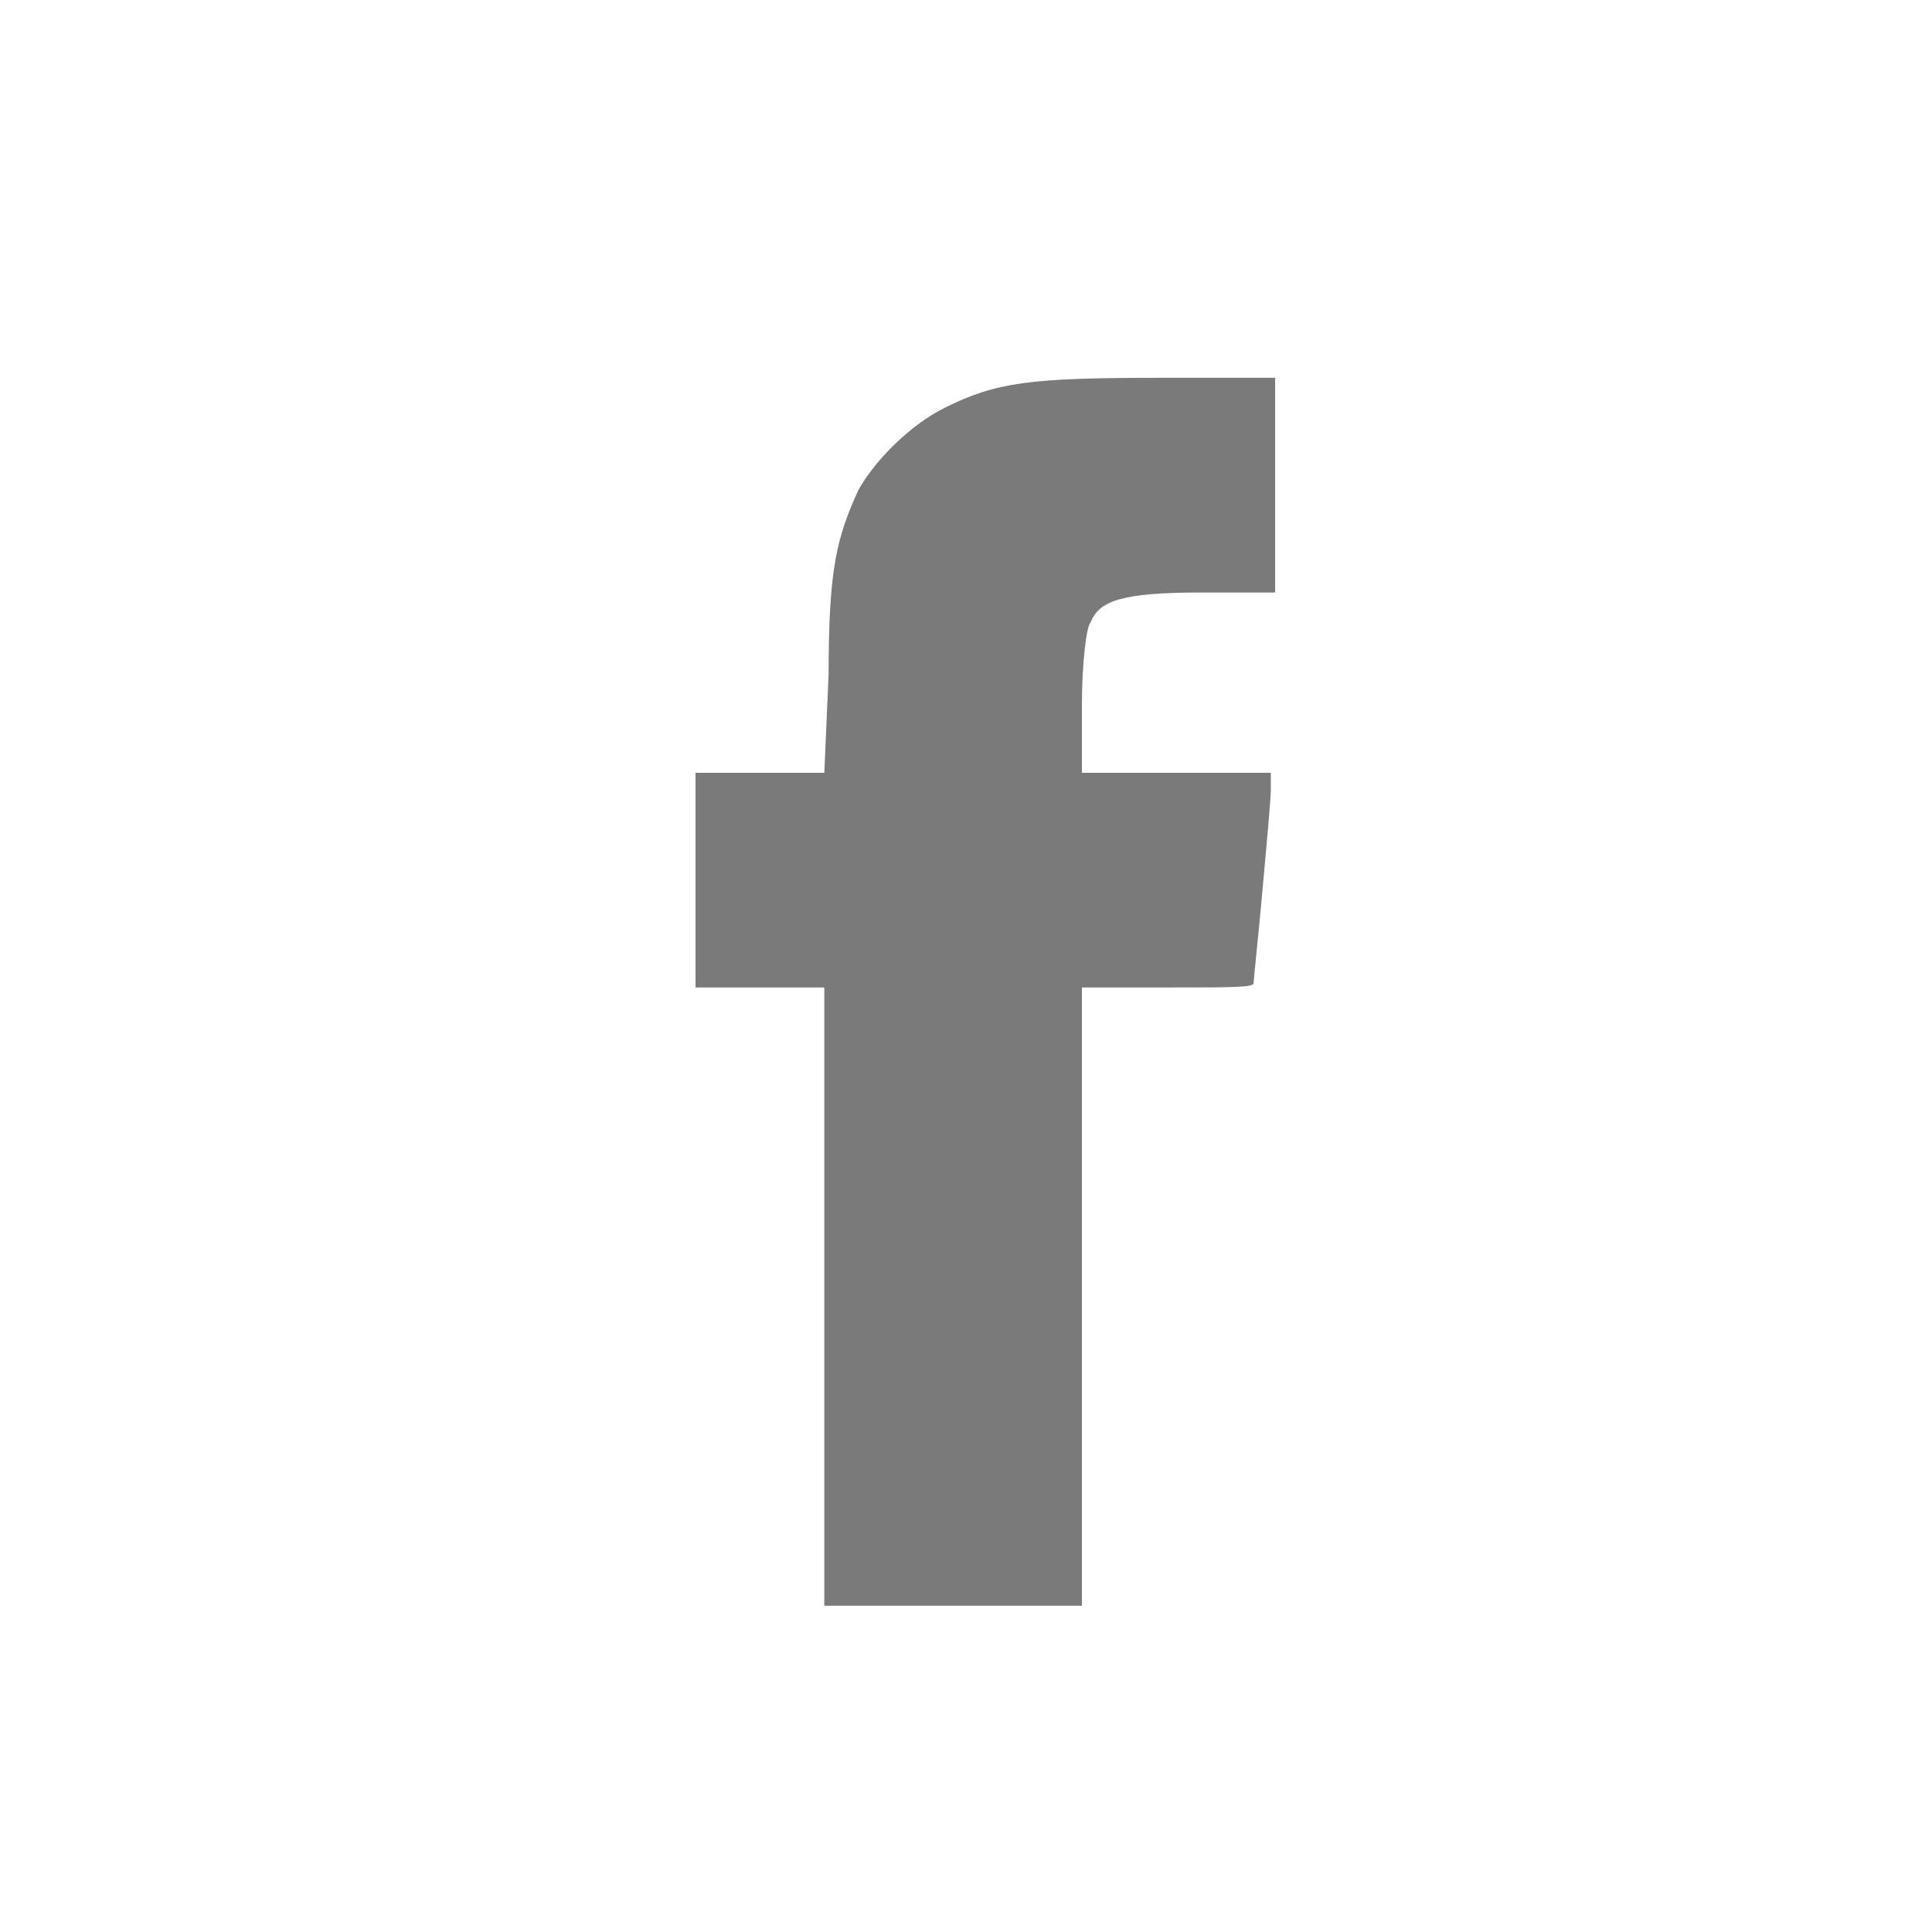
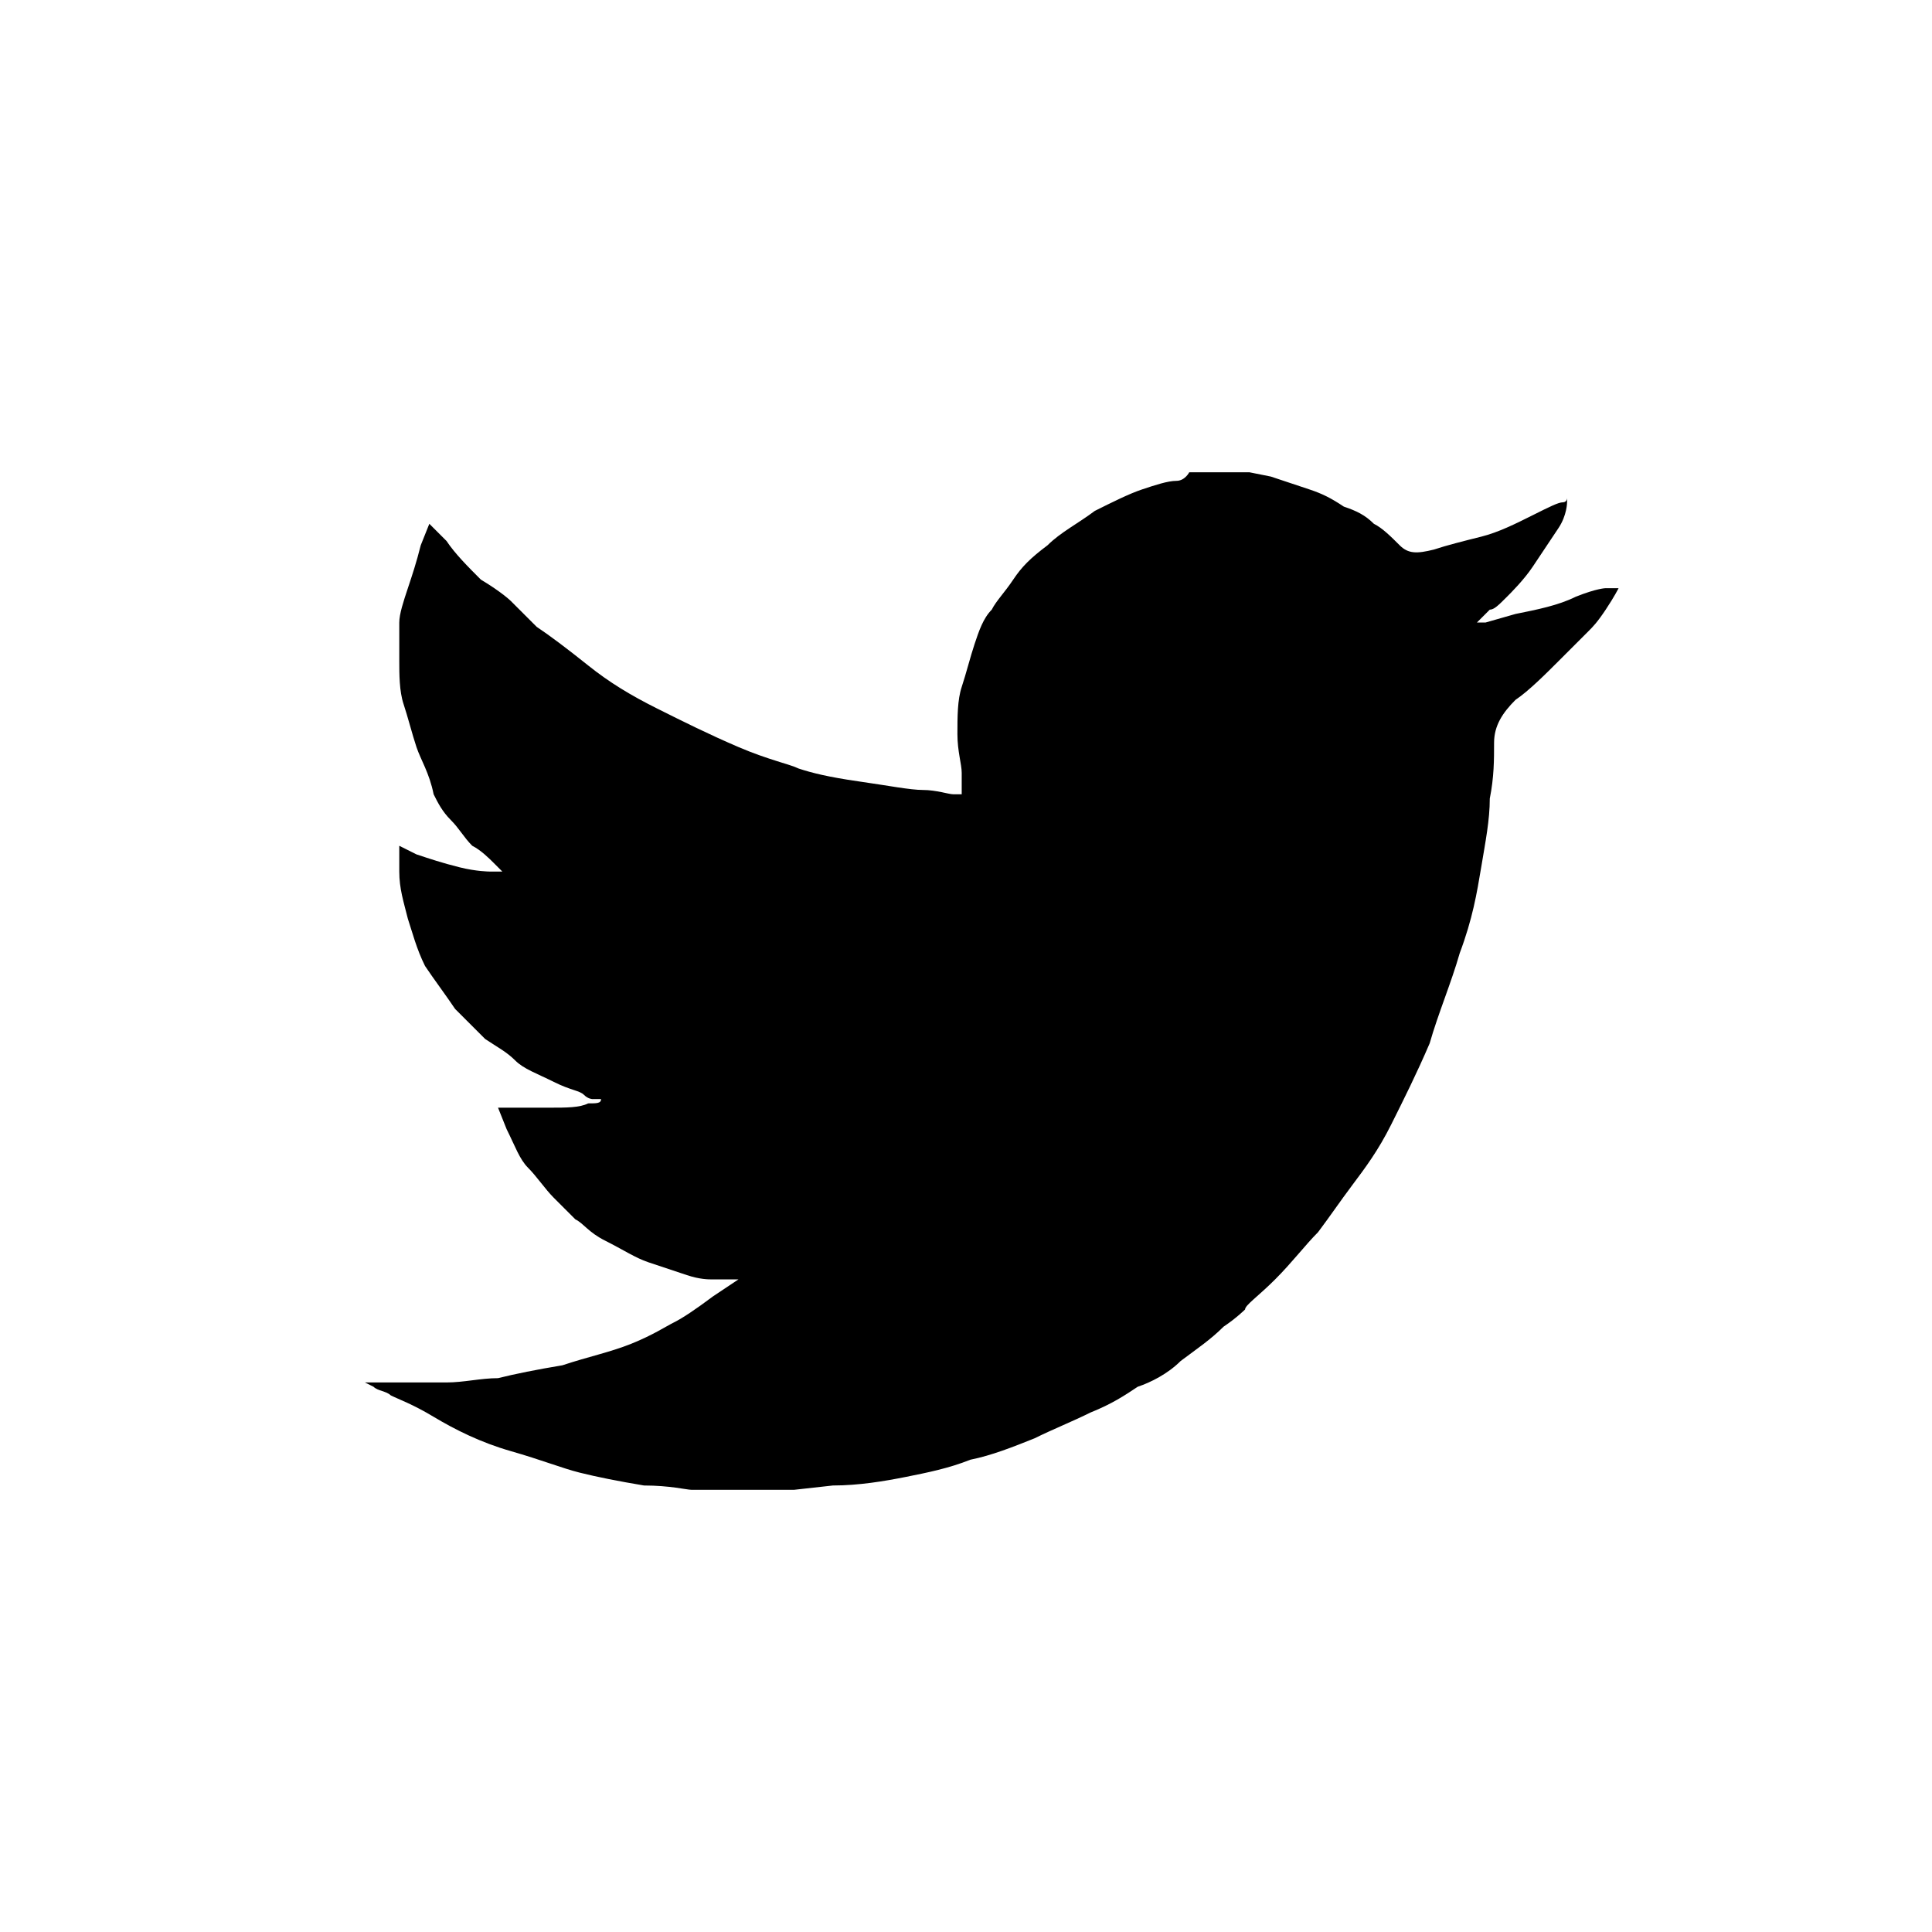
<svg xmlns="http://www.w3.org/2000/svg" width="45px" height="45px" viewBox="0 0 45 45" version="1.1">
  <defs />
  <g id="Page-1" stroke="none" stroke-width="1" fill="none" fill-rule="evenodd">
-     <g id="Artboard-3" fill-rule="nonzero" fill="#7A7A7A">
-       <g id="svg+xml" transform="translate(16, 8)">
+     <g id="Artboard-3-Copy-3" fill-rule="nonzero" fill="#000">
+       <g id="svg+xml" transform="translate(8, 11)">
        <g id="Calque_1">
          <g id="Group">
-             <path d="M9.2,22.2 L9.2,15 L11.2,15 C12.7,15 13.2,15 13.2,14.9 C13.2,14.8 13.3,13.9 13.4,12.8 C13.5,11.7 13.6,10.6 13.6,10.4 L13.6,10 L11.4,10 L9.2,10 L9.2,8.4 C9.2,7.5 9.3,6.6 9.4,6.5 C9.6,6 10.1,5.8 12,5.8 L13.7,5.8 L13.7,3.3 L13.7,0.8 L11,0.8 C8,0.8 7.2,0.9 6,1.5 C5.2,1.9 4.4,2.7 4,3.4 C3.5,4.5 3.3,5.2 3.3,7.7 L3.2,10 L1.7,10 L0.2,10 L0.2,12.5 L0.2,15 L1.7,15 L3.2,15 L3.2,22.2 L3.2,29.4 L6.2,29.4 L9.2,29.4 L9.2,22.2 Z" id="Shape" />
+             <path d="M19.7,0 L19.7,0 L20.4,0 L21.1,0 L21.6,0.1 C21.9,0.2 22.2,0.3 22.5,0.4 C22.8,0.5 23,0.6 23.3,0.8 C23.6,0.9 23.8,1 24,1.2 C24.2,1.3 24.4,1.5 24.6,1.7 C24.8,1.9 25,1.9 25.4,1.8 C25.7,1.7 26.1,1.6 26.5,1.5 C26.9,1.4 27.3,1.2 27.7,1 C28.1,0.8 28.3,0.7 28.4,0.7 C28.5,0.7 28.5,0.6 28.5,0.6 L28.5,0.6 L28.5,0.6 L28.5,0.6 L28.5,0.6 L28.5,0.6 L28.5,0.6 L28.5,0.6 L28.5,0.6 L28.5,0.6 L28.5,0.6 L28.5,0.6 L28.5,0.6 L28.5,0.6 L28.5,0.6 L28.5,0.6 L28.5,0.6 L28.5,0.6 L28.5,0.6 L28.5,0.7 C28.5,0.7 28.5,1 28.3,1.3 C28.1,1.6 27.9,1.9 27.7,2.2 C27.5,2.5 27.2,2.8 27.1,2.9 C26.9,3.1 26.8,3.2 26.7,3.2 C26.6,3.3 26.6,3.3 26.5,3.4 L26.4,3.5 L26.4,3.5 L26.4,3.5 L26.4,3.5 L26.4,3.5 L26.4,3.5 L26.4,3.5 L26.4,3.5 L26.4,3.5 L26.4,3.5 L26.4,3.5 L26.4,3.5 L26.4,3.5 L26.4,3.5 L26.4,3.5 L26.4,3.5 L26.4,3.5 L26.5,3.5 L26.6,3.5 L27.3,3.3 C27.8,3.2 28.3,3.1 28.7,2.9 C29.2,2.7 29.4,2.7 29.4,2.7 L29.5,2.7 L29.5,2.7 L29.5,2.7 L29.5,2.7 L29.5,2.7 L29.5,2.7 L29.6,2.7 L29.7,2.7 L29.7,2.7 L29.7,2.7 L29.7,2.7 L29.7,2.7 L29.7,2.7 L29.7,2.7 L29.7,2.7 L29.7,2.7 L29.7,2.7 L29.7,2.7 L29.7,2.7 L29.7,2.7 L29.7,2.7 L29.7,2.7 L29.7,2.7 L29.7,2.7 L29.7,2.7 C29.7,2.7 29.6,2.9 29.4,3.2 C29.2,3.5 29.1,3.6 29,3.7 C29,3.7 29,3.7 28.9,3.8 C28.9,3.8 28.7,4 28.3,4.4 C28,4.7 27.6,5.1 27.3,5.3 C27,5.6 26.8,5.9 26.8,6.3 C26.8,6.7 26.8,7.1 26.7,7.6 C26.7,8.1 26.6,8.6 26.5,9.2 C26.4,9.8 26.3,10.4 26,11.2 C25.8,11.9 25.5,12.6 25.3,13.3 C25,14 24.7,14.6 24.4,15.2 C24.1,15.8 23.8,16.2 23.5,16.6 C23.2,17 23,17.3 22.7,17.7 C22.4,18 22.1,18.4 21.7,18.8 C21.3,19.2 21,19.4 21,19.5 C21,19.5 20.8,19.7 20.5,19.9 C20.2,20.2 19.9,20.4 19.5,20.7 C19.2,21 18.8,21.2 18.5,21.3 C18.2,21.5 17.9,21.7 17.4,21.9 C17,22.1 16.5,22.3 16.1,22.5 C15.6,22.7 15.1,22.9 14.6,23 C14.1,23.2 13.6,23.3 13.1,23.4 C12.6,23.5 12,23.6 11.4,23.6 L10.5,23.7 L10.5,23.7 L10.5,23.7 L9.6,23.7 L8.7,23.7 L8.7,23.7 L8.7,23.7 L8.5,23.7 L8.1,23.7 C8,23.7 7.6,23.6 7,23.6 C6.4,23.5 5.9,23.4 5.5,23.3 C5.1,23.2 4.6,23 3.9,22.8 C3.2,22.6 2.6,22.3 2.1,22 C1.6,21.7 1.3,21.6 1.1,21.5 C1,21.4 0.8,21.4 0.7,21.3 L0.5,21.2 L0.5,21.2 L0.5,21.2 L0.5,21.2 L0.5,21.2 L0.5,21.2 L0.5,21.2 L0.5,21.2 L0.5,21.2 L0.5,21.2 L0.5,21.2 L0.5,21.2 L0.5,21.2 L0.5,21.2 L0.5,21.2 L0.5,21.2 L0.5,21.2 L0.5,21.2 L0.5,21.2 L0.6,21.2 L1.3,21.2 L2.4,21.2 C2.8,21.2 3.2,21.1 3.6,21.1 C4,21 4.5,20.9 5.1,20.8 C5.7,20.6 6.2,20.5 6.7,20.3 C7.2,20.1 7.5,19.9 7.7,19.8 C7.9,19.7 8.2,19.5 8.6,19.2 L9.2,18.8 L9.2,18.8 L9.2,18.8 L9.2,18.8 L9.2,18.8 L9.2,18.8 L9.2,18.8 L9.2,18.8 L9.2,18.8 L9.2,18.8 L9.2,18.8 L9.2,18.8 L9.2,18.8 L9.2,18.8 L9.2,18.8 L9,18.8 L8.6,18.8 C8.5,18.8 8.3,18.8 8,18.7 C7.7,18.6 7.4,18.5 7.1,18.4 C6.8,18.3 6.5,18.1 6.1,17.9 C5.7,17.7 5.6,17.5 5.4,17.4 C5.3,17.3 5.1,17.1 4.9,16.9 C4.7,16.7 4.5,16.4 4.3,16.2 C4.1,16 4,15.7 3.8,15.3 L3.6,14.8 L3.6,14.8 L3.6,14.8 L3.6,14.8 L3.6,14.8 L3.6,14.8 L3.6,14.8 L3.9,14.8 L4.8,14.8 C5.2,14.8 5.5,14.8 5.7,14.7 C5.9,14.7 6,14.7 6,14.6 L6.1,14.6 L6.2,14.6 L6.3,14.6 L6.3,14.6 L6.3,14.6 L6.3,14.6 L6.3,14.6 L6.2,14.6 L6.1,14.6 L6,14.6 L5.9,14.6 L5.8,14.6 C5.8,14.6 5.7,14.6 5.6,14.5 C5.5,14.4 5.3,14.4 4.9,14.2 C4.5,14 4.2,13.9 4,13.7 C3.8,13.5 3.6,13.4 3.3,13.2 C3.1,13 2.9,12.8 2.6,12.5 C2.4,12.2 2.1,11.8 1.9,11.5 C1.7,11.1 1.6,10.7 1.5,10.4 C1.4,10 1.3,9.7 1.3,9.3 L1.3,8.7 L1.3,8.7 L1.3,8.7 L1.3,8.7 L1.3,8.7 L1.3,8.7 L1.3,8.7 L1.7,8.9 C2,9 2.3,9.1 2.7,9.2 C3.1,9.3 3.4,9.3 3.4,9.3 L3.5,9.3 L3.6,9.3 L3.7,9.3 L3.7,9.3 L3.7,9.3 L3.7,9.3 L3.7,9.3 L3.7,9.3 L3.7,9.3 L3.7,9.3 L3.7,9.3 L3.7,9.3 L3.7,9.3 L3.7,9.3 L3.7,9.3 L3.7,9.3 L3.7,9.3 L3.7,9.3 L3.7,9.3 L3.7,9.3 C3.7,9.3 3.6,9.2 3.5,9.1 C3.4,9 3.2,8.8 3,8.7 C2.8,8.5 2.7,8.3 2.5,8.1 C2.3,7.9 2.2,7.7 2.1,7.5 C2,7 1.8,6.7 1.7,6.4 C1.6,6.1 1.5,5.7 1.4,5.4 C1.3,5.1 1.3,4.7 1.3,4.4 L1.3,3.5 C1.3,3.3 1.4,3 1.5,2.7 C1.6,2.4 1.7,2.1 1.8,1.7 L2,1.2 L2,1.2 L2,1.2 L2,1.2 L2,1.2 L2,1.2 L2,1.2 L2,1.2 L2,1.2 L2,1.2 L2,1.2 L2,1.2 L2,1.2 L2,1.2 L2,1.2 L2,1.2 L2,1.2 L2,1.2 L2,1.2 L2.4,1.6 C2.6,1.9 2.9,2.2 3.2,2.5 C3.7,2.8 3.9,3 3.9,3 L4,3.1 C4.1,3.2 4.2,3.3 4.5,3.6 C4.8,3.8 5.2,4.1 5.7,4.5 C6.2,4.9 6.7,5.2 7.3,5.5 C7.9,5.8 8.5,6.1 9.2,6.4 C9.9,6.7 10.4,6.8 10.6,6.9 C10.9,7 11.3,7.1 12,7.2 C12.7,7.3 13.2,7.4 13.5,7.4 C13.8,7.4 14.1,7.5 14.2,7.5 L14.4,7.5 L14.4,7.5 L14.4,7.5 L14.4,7 C14.4,6.8 14.3,6.5 14.3,6.1 C14.3,5.7 14.3,5.3 14.4,5 C14.5,4.7 14.6,4.3 14.7,4 C14.8,3.7 14.9,3.4 15.1,3.2 C15.2,3 15.4,2.8 15.6,2.5 C15.8,2.2 16,2 16.4,1.7 C16.7,1.4 17.1,1.2 17.5,0.9 C17.9,0.7 18.3,0.5 18.6,0.4 C18.9,0.3 19.2,0.2 19.4,0.2 C19.6,0.2 19.7,0 19.7,0 Z" id="Shape" />
          </g>
        </g>
      </g>
    </g>
  </g>
</svg>
